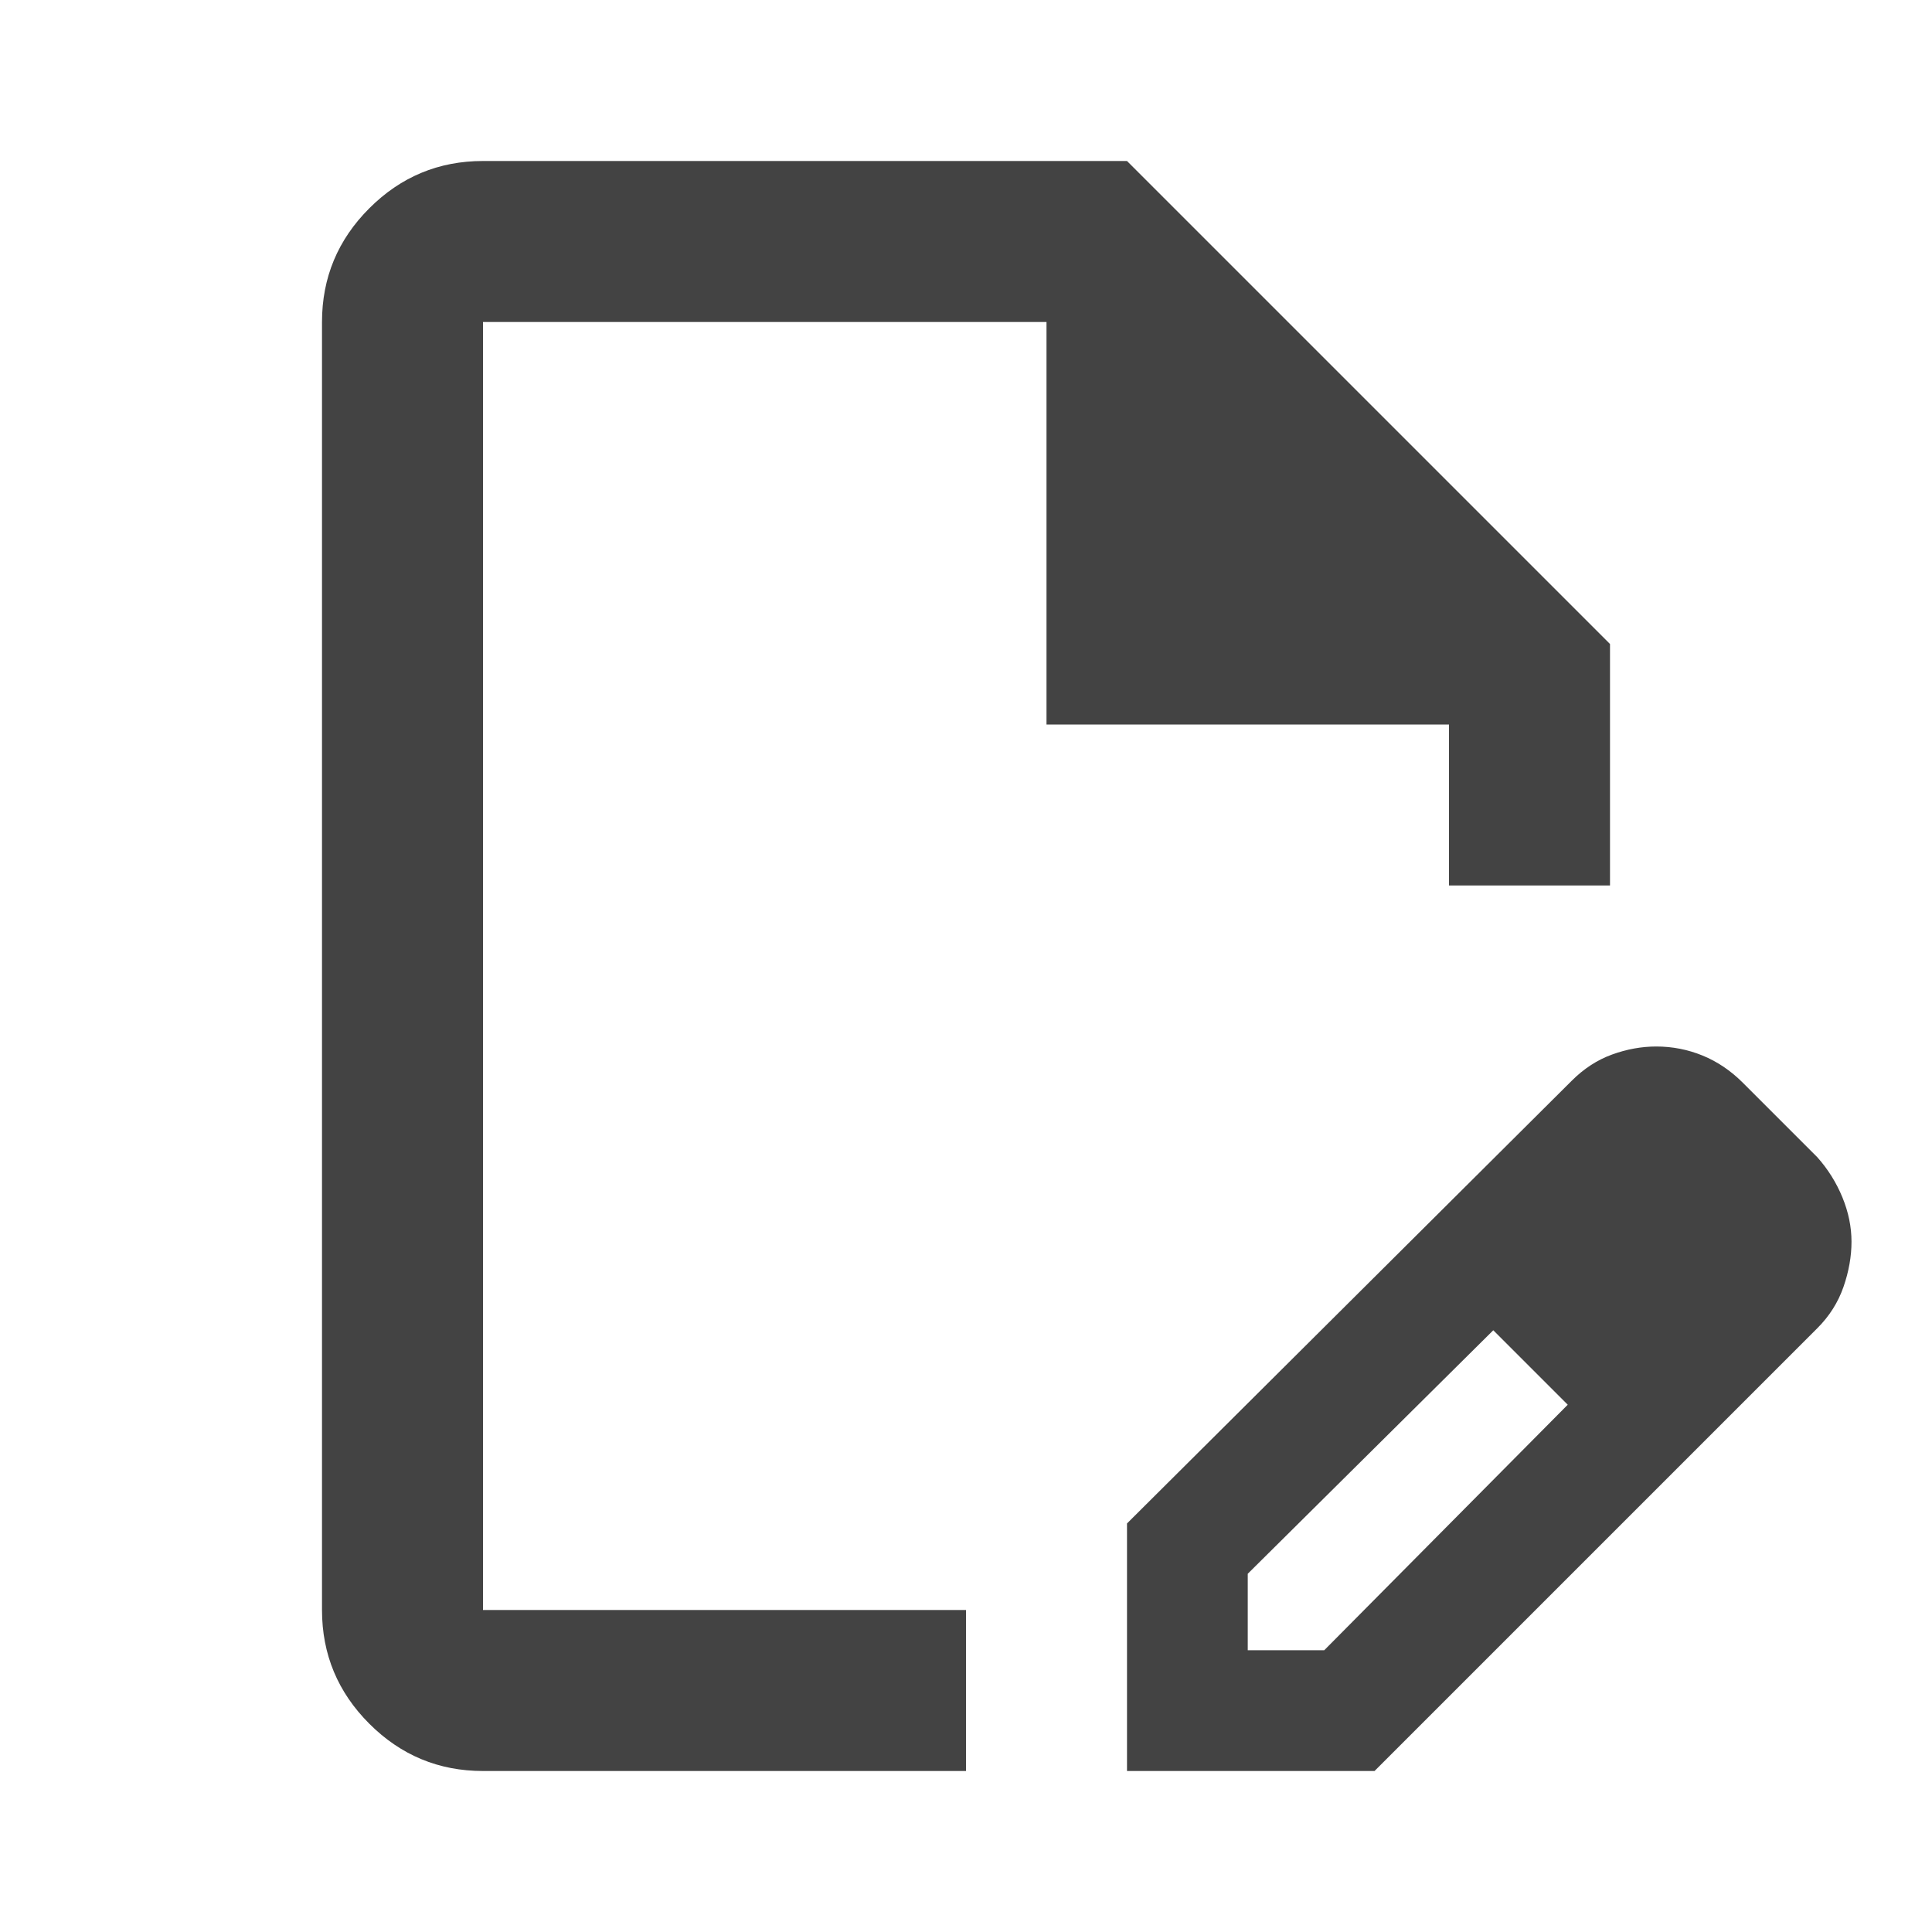
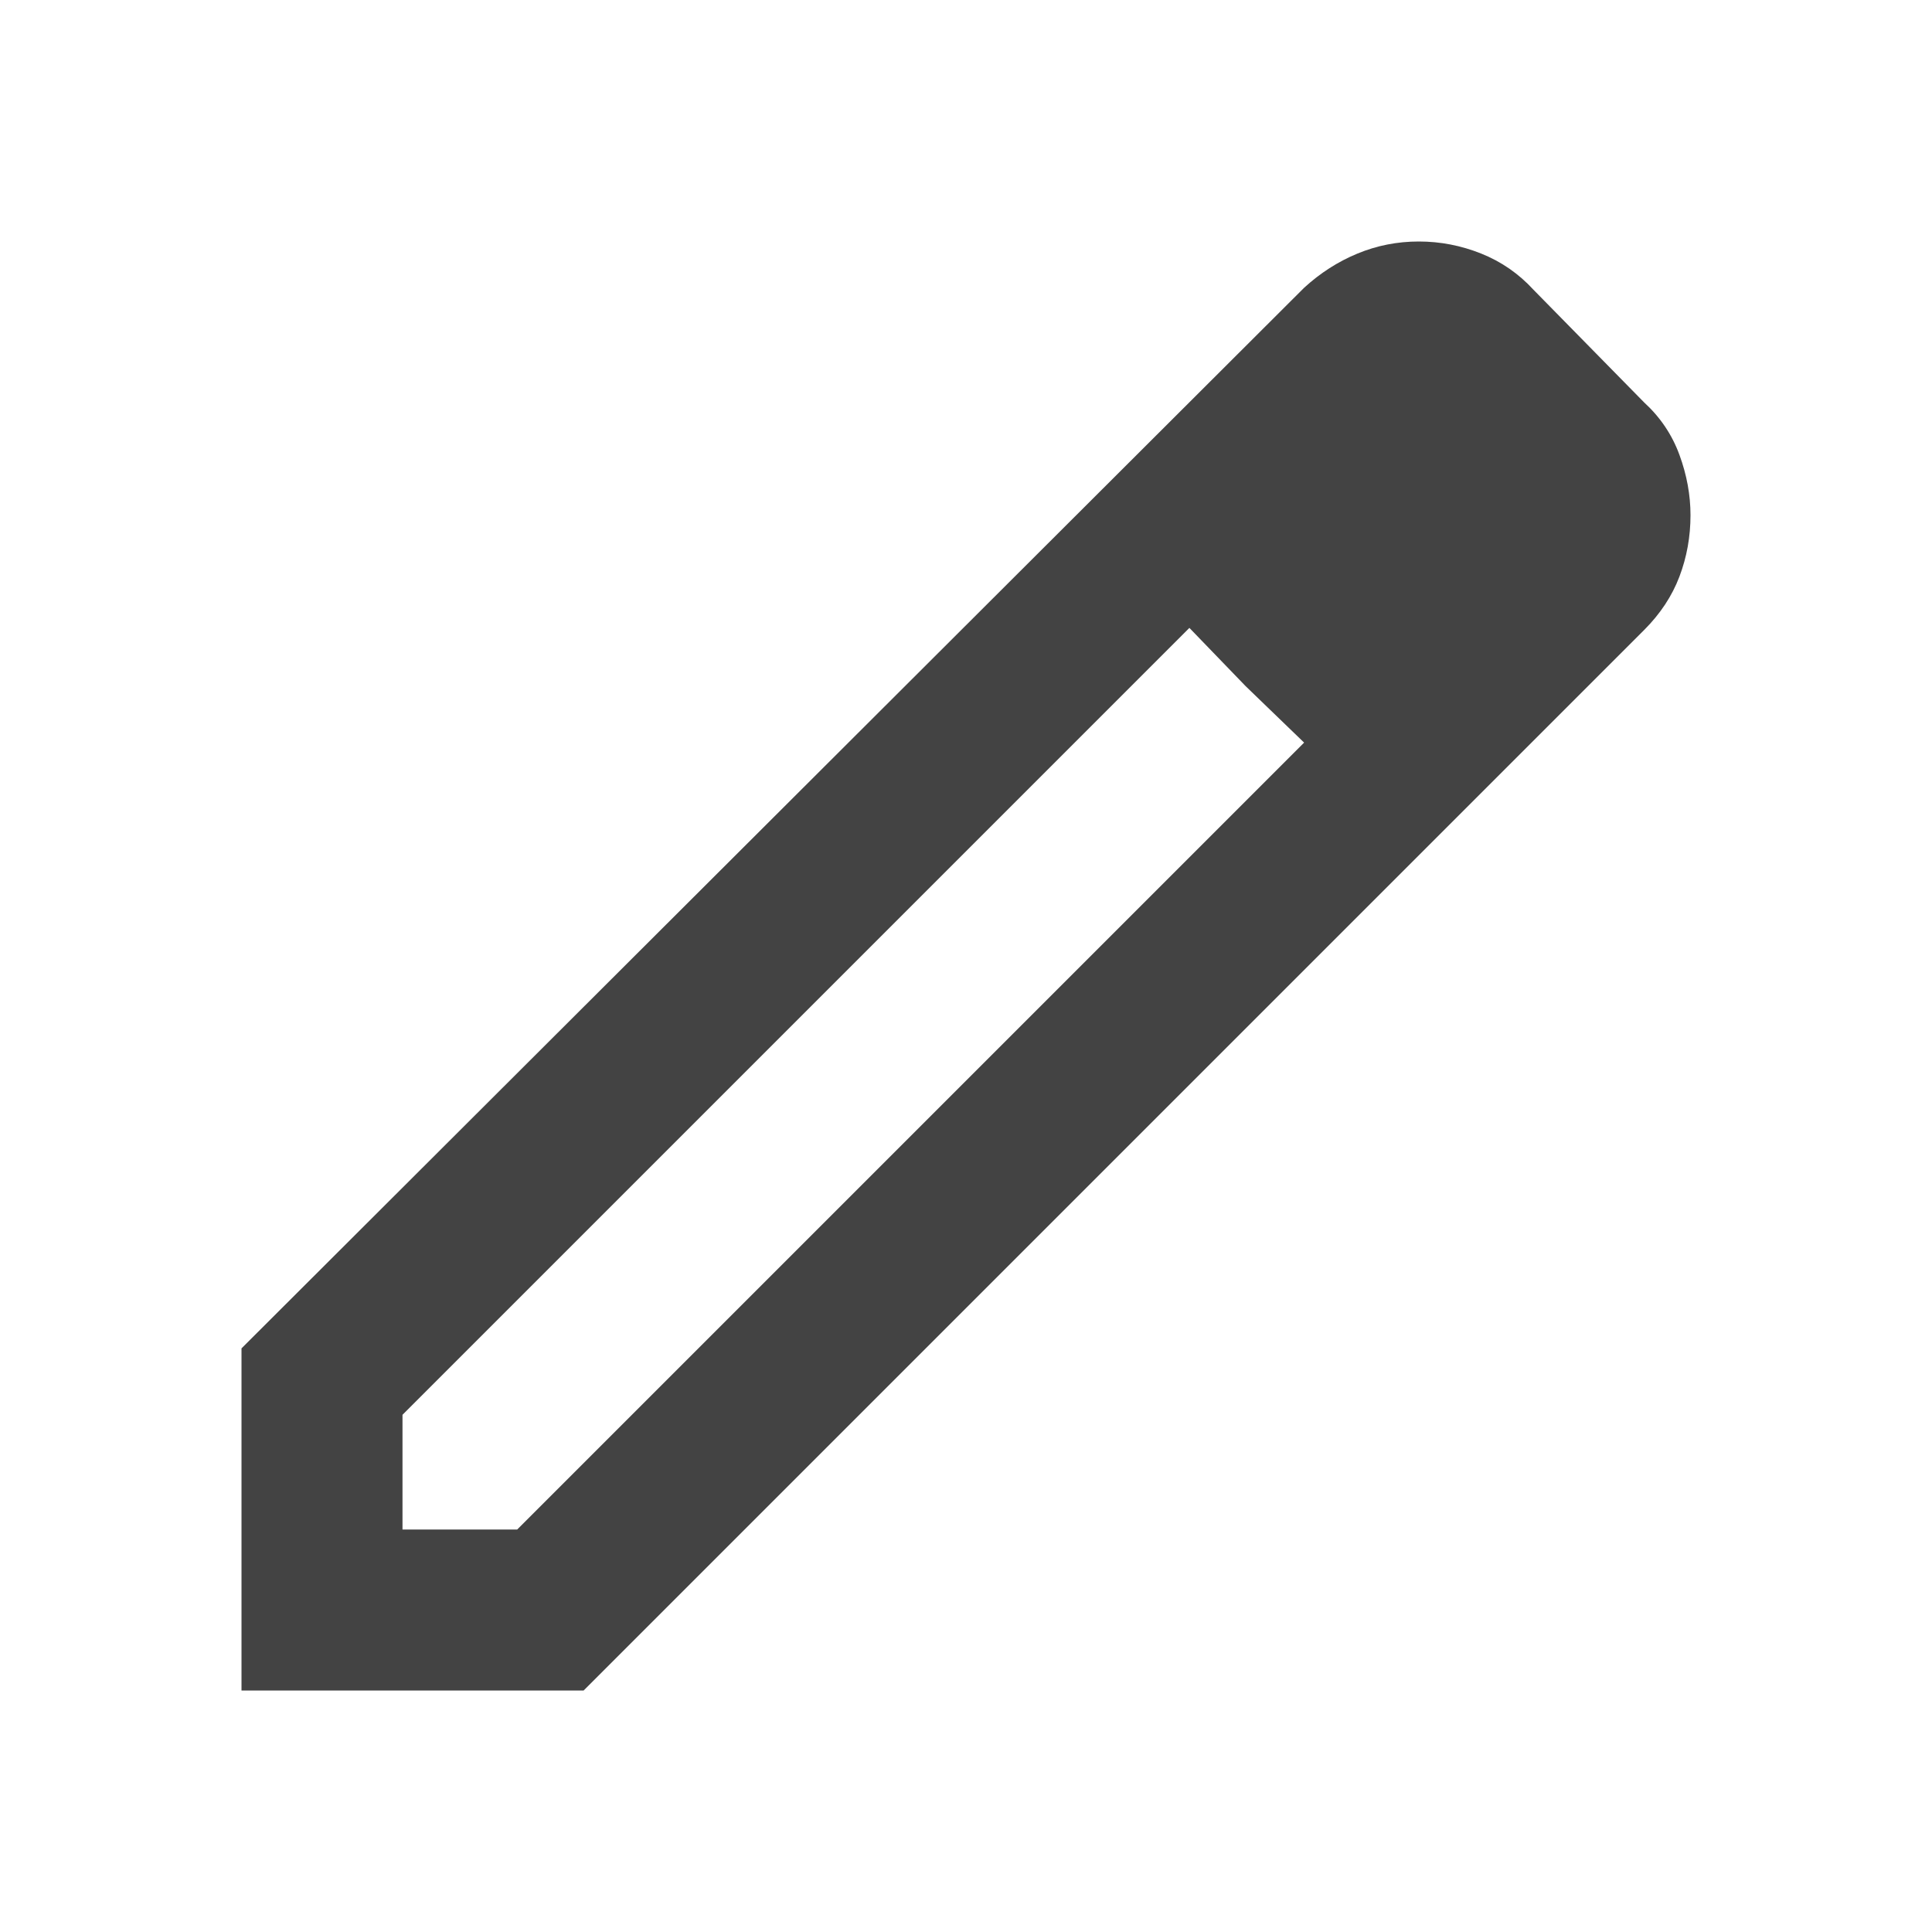
<svg xmlns="http://www.w3.org/2000/svg" height="24px" viewBox="0 -960 960 960" width="24px" fill="#434343">
-   <path d="M560-80v-123l221-220q9-9 20-13t22-4q12 0 23 4.5t20 13.5l37 37q8 9 12.5 20t4.5 22q0 11-4 22.5T903-300L683-80H560Zm300-263-37-37 37 37ZM620-140h38l121-122-18-19-19-18-122 121v38ZM240-80q-33 0-56.5-23.5T160-160v-640q0-33 23.5-56.5T240-880h320l240 240v120h-80v-80H520v-200H240v640h240v80H240Zm280-400Zm241 199-19-18 37 37-18-19Z" />
+   <path d="M200-200h57l391-391-57-57-391 391v57Zm-80 80v-170l528-527q12-11 26.5-17t30.5-6q16 0 31 6t26 18l55 56q12 11 17.5 26t5.5 30q0 16-5.5 30.5T817-647L290-120H120Zm640-584-56-56 56 56Zm-141 85-28-29 57 57-29-28Z" />
</svg>
